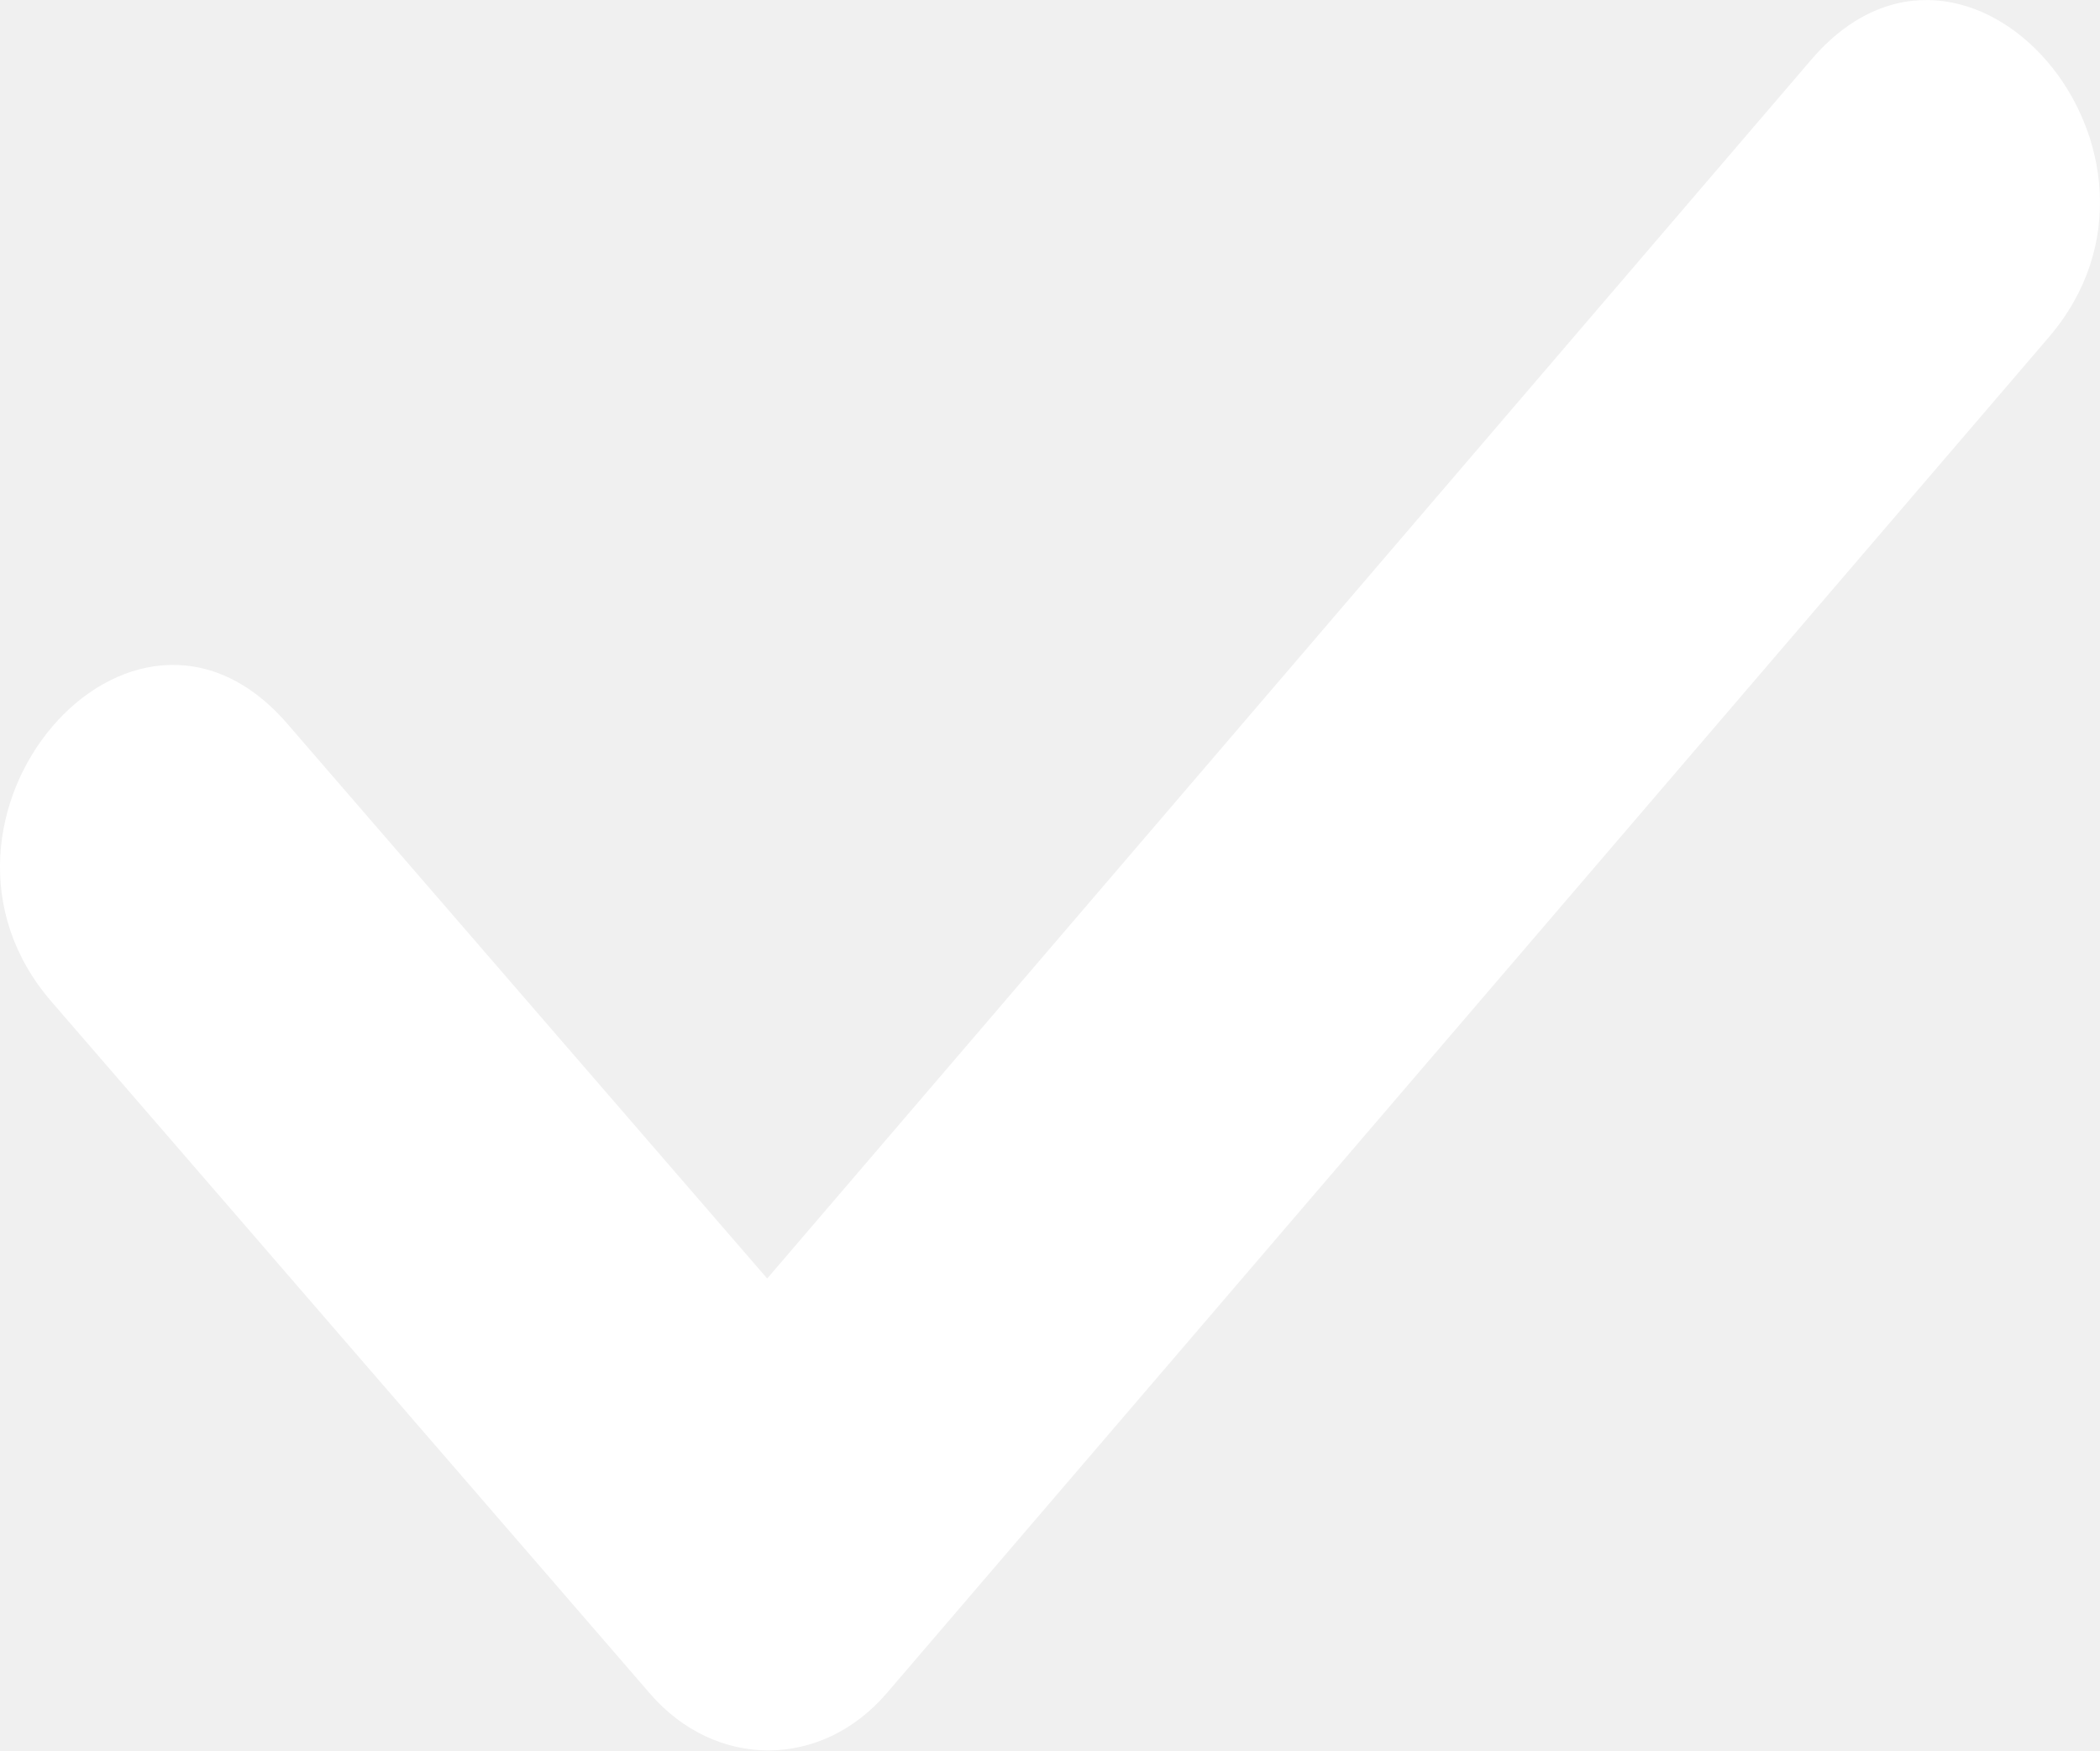
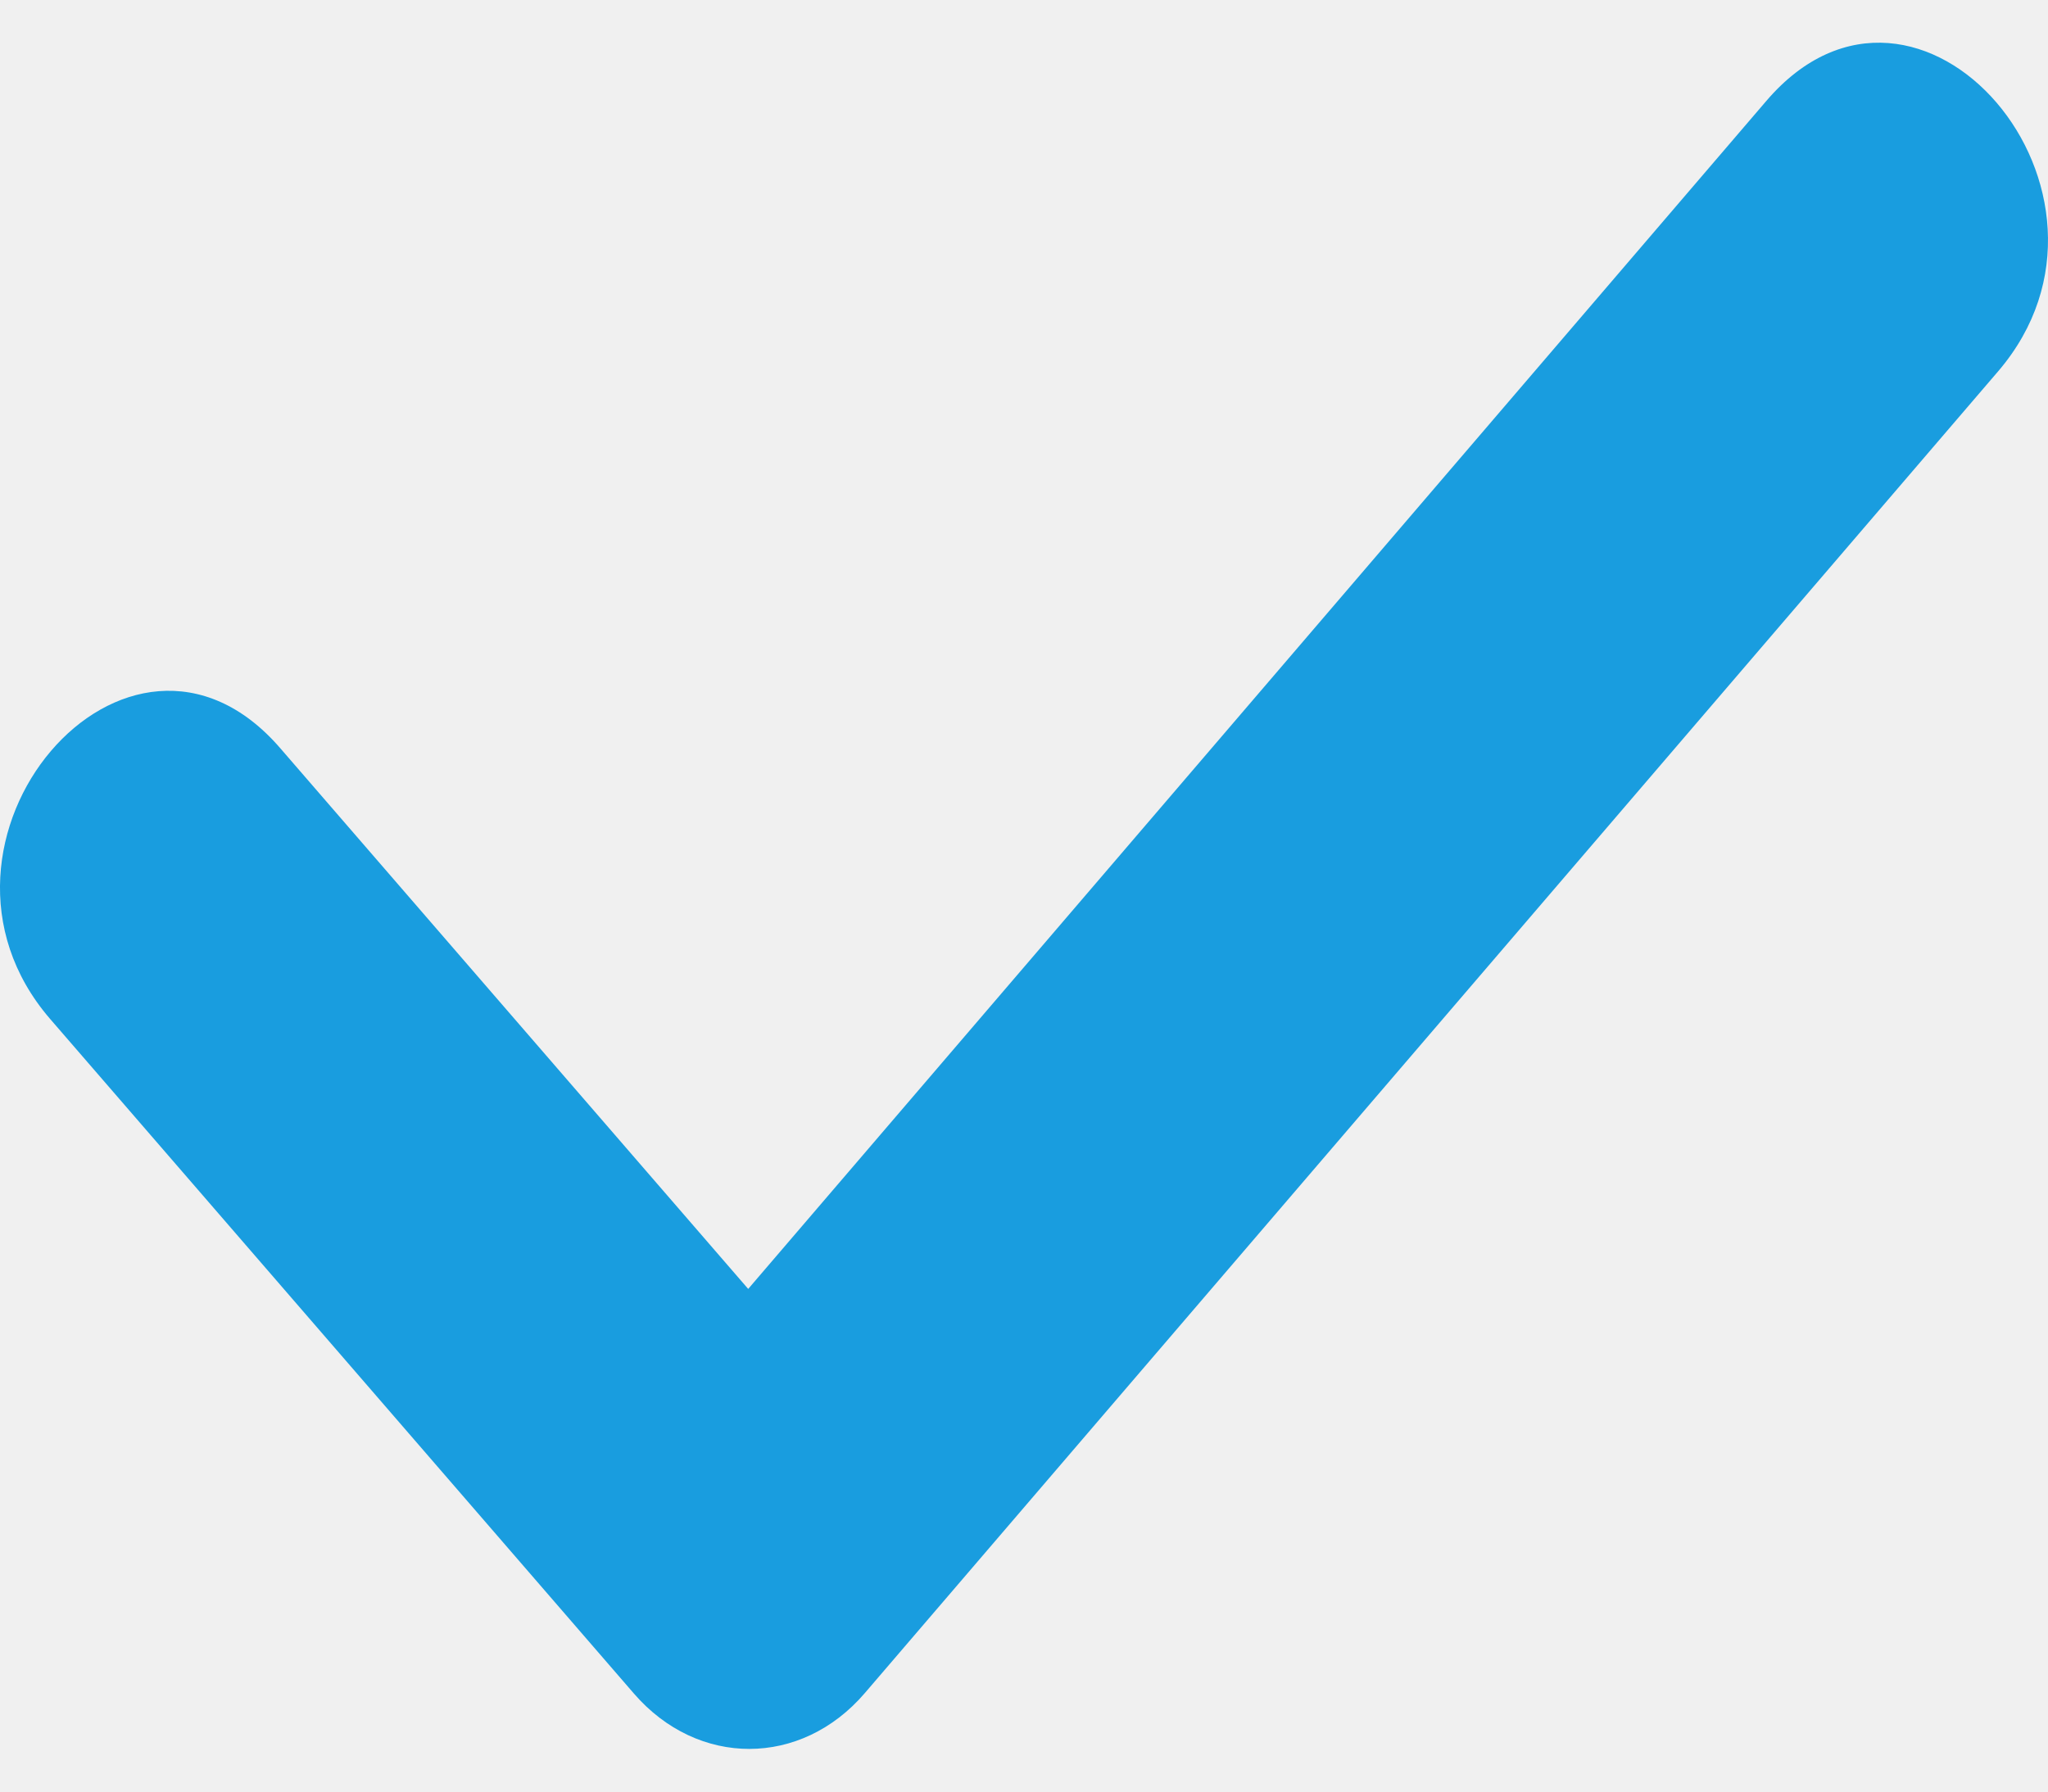
- <svg xmlns="http://www.w3.org/2000/svg" width="12" height="10" viewBox="0 0 12 10" fill="none">
-   <path d="M0.293 5.721C-0.6 4.685 0.75 3.1 1.643 4.136L4.384 7.304L10.35 0.341C11.243 -0.701 12.601 0.883 11.708 1.926L5.067 9.673C4.694 10.108 4.089 10.109 3.714 9.675L0.293 5.721Z" fill="white" />
+ <svg xmlns="http://www.w3.org/2000/svg" width="16" height="14" viewBox="0 0 12 10" fill="#199DDF">
+   <path d="M0.293 5.721C-0.6 4.685 0.75 3.1 1.643 4.136L4.384 7.304L10.35 0.341C11.243 -0.701 12.601 0.883 11.708 1.926L5.067 9.673C4.694 10.108 4.089 10.109 3.714 9.675L0.293 5.721Z" fill="#199DDF" />
</svg>
